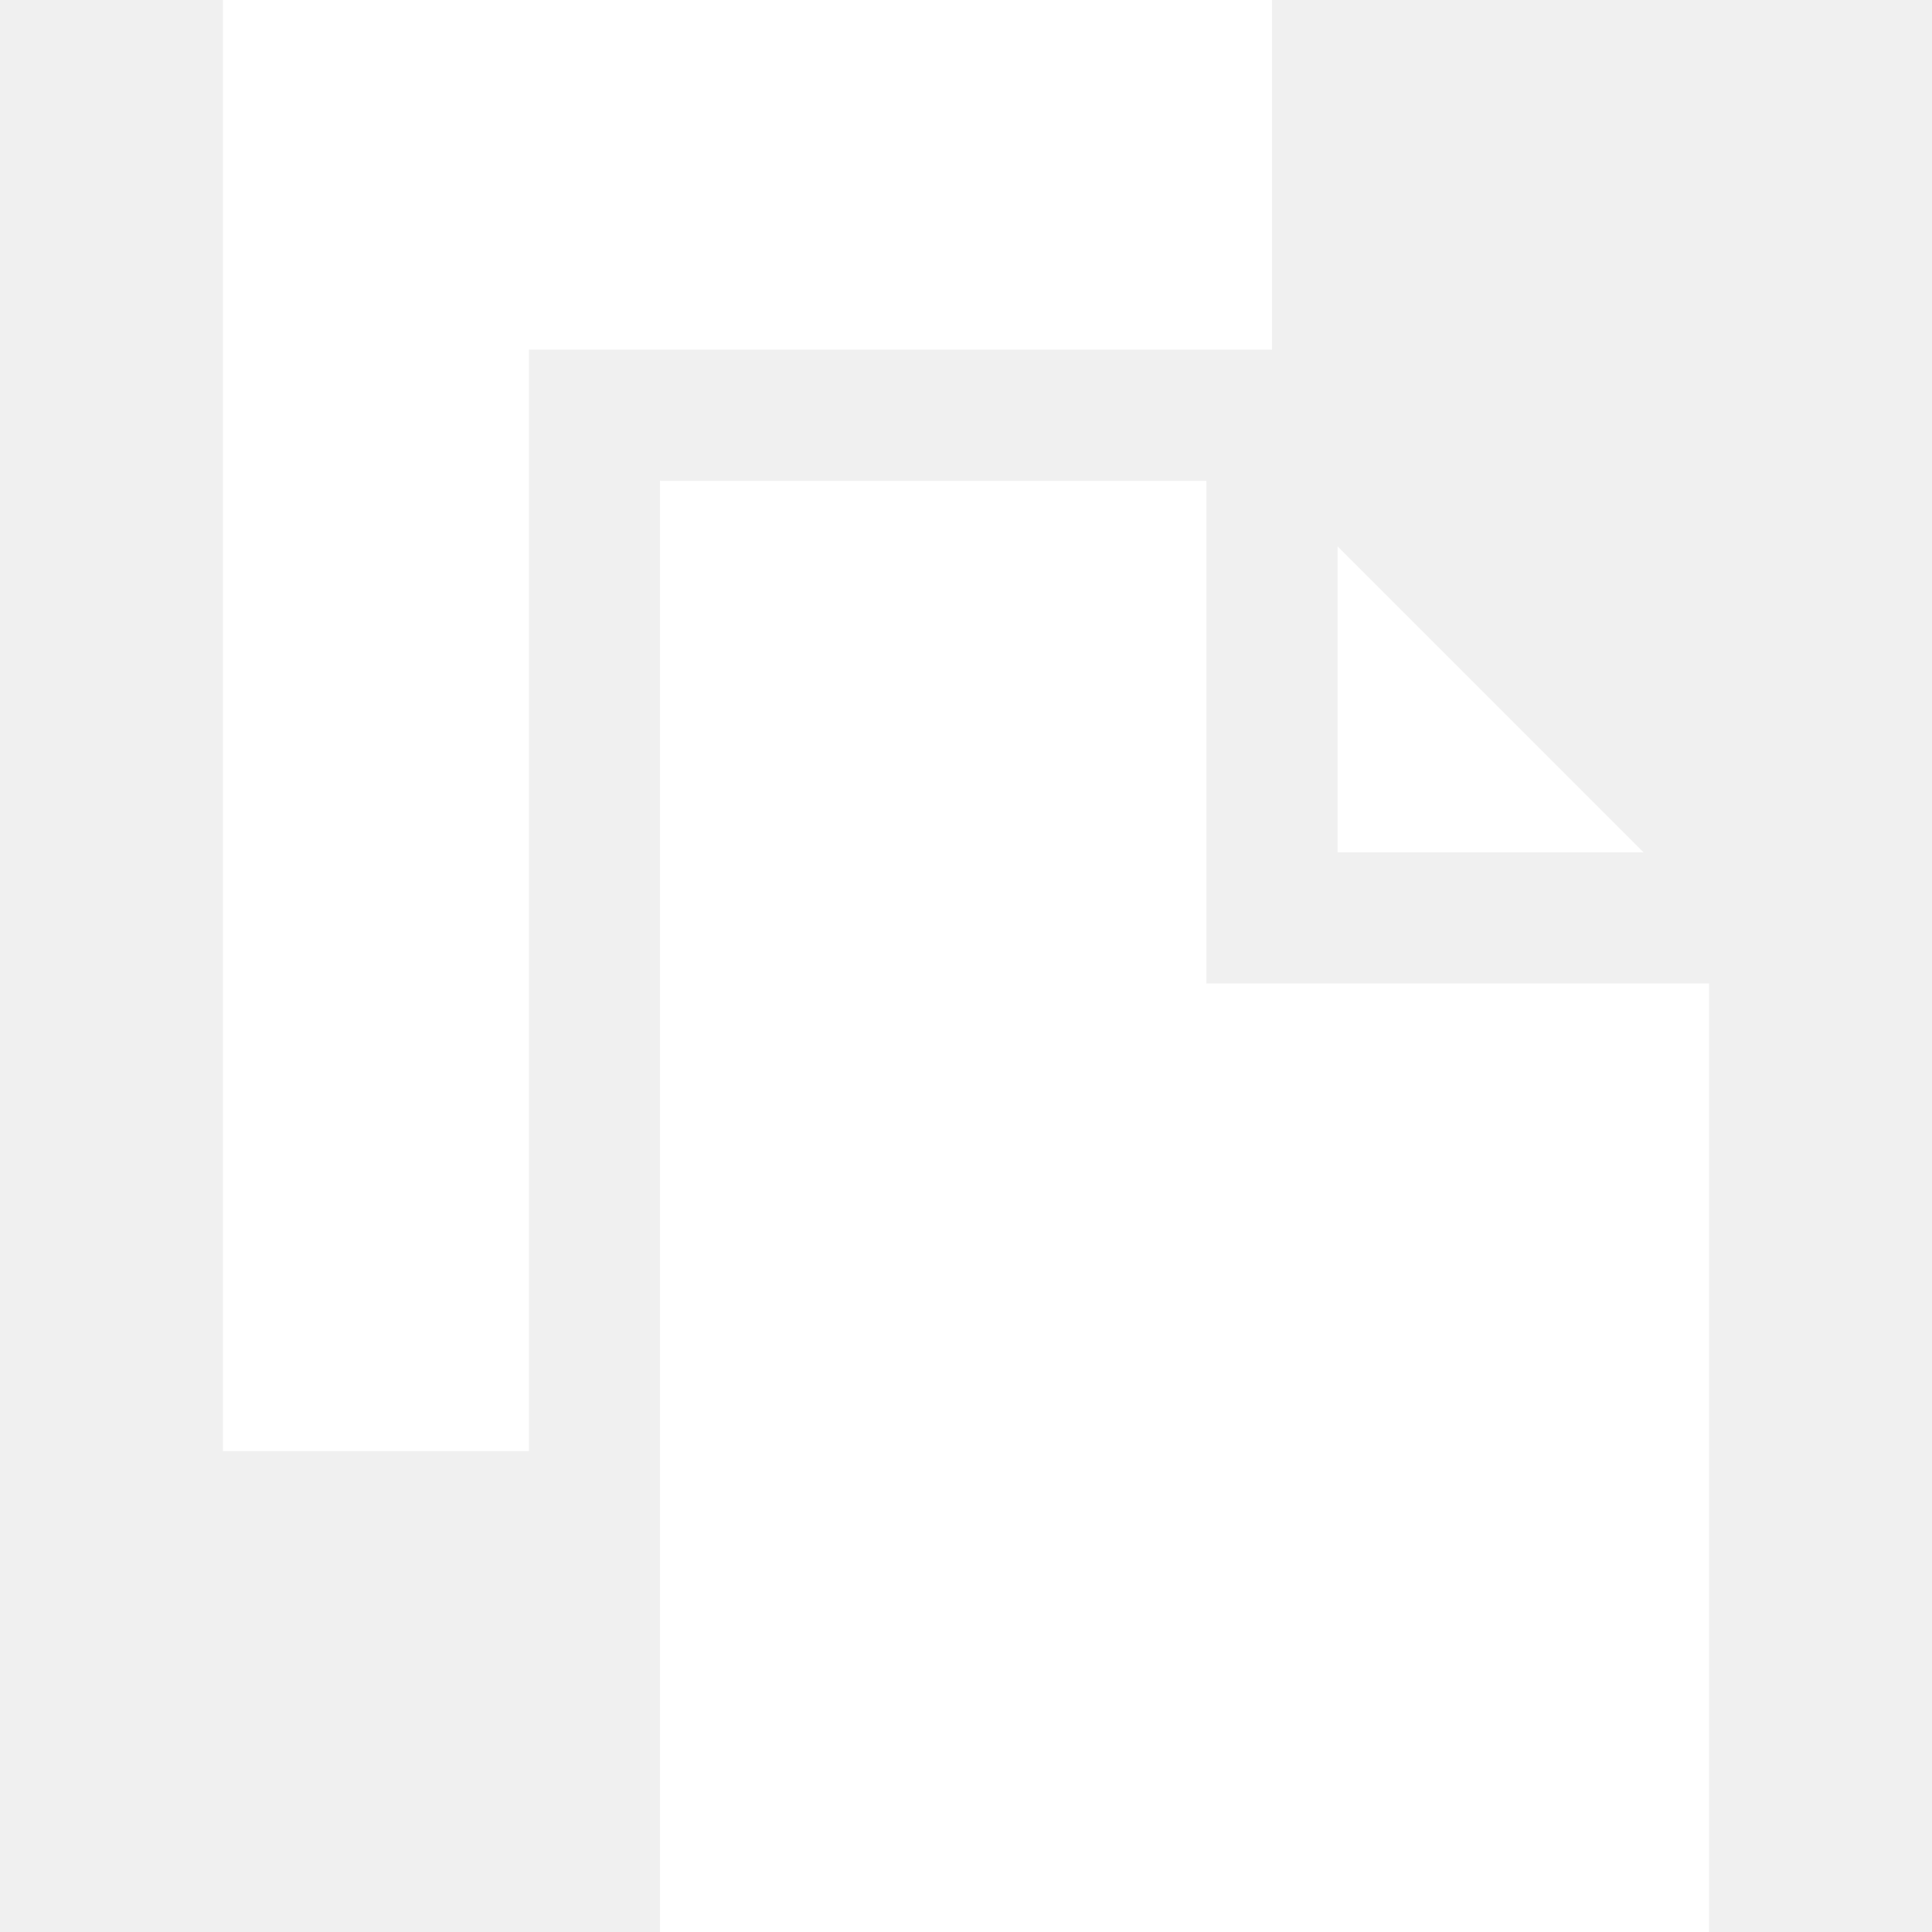
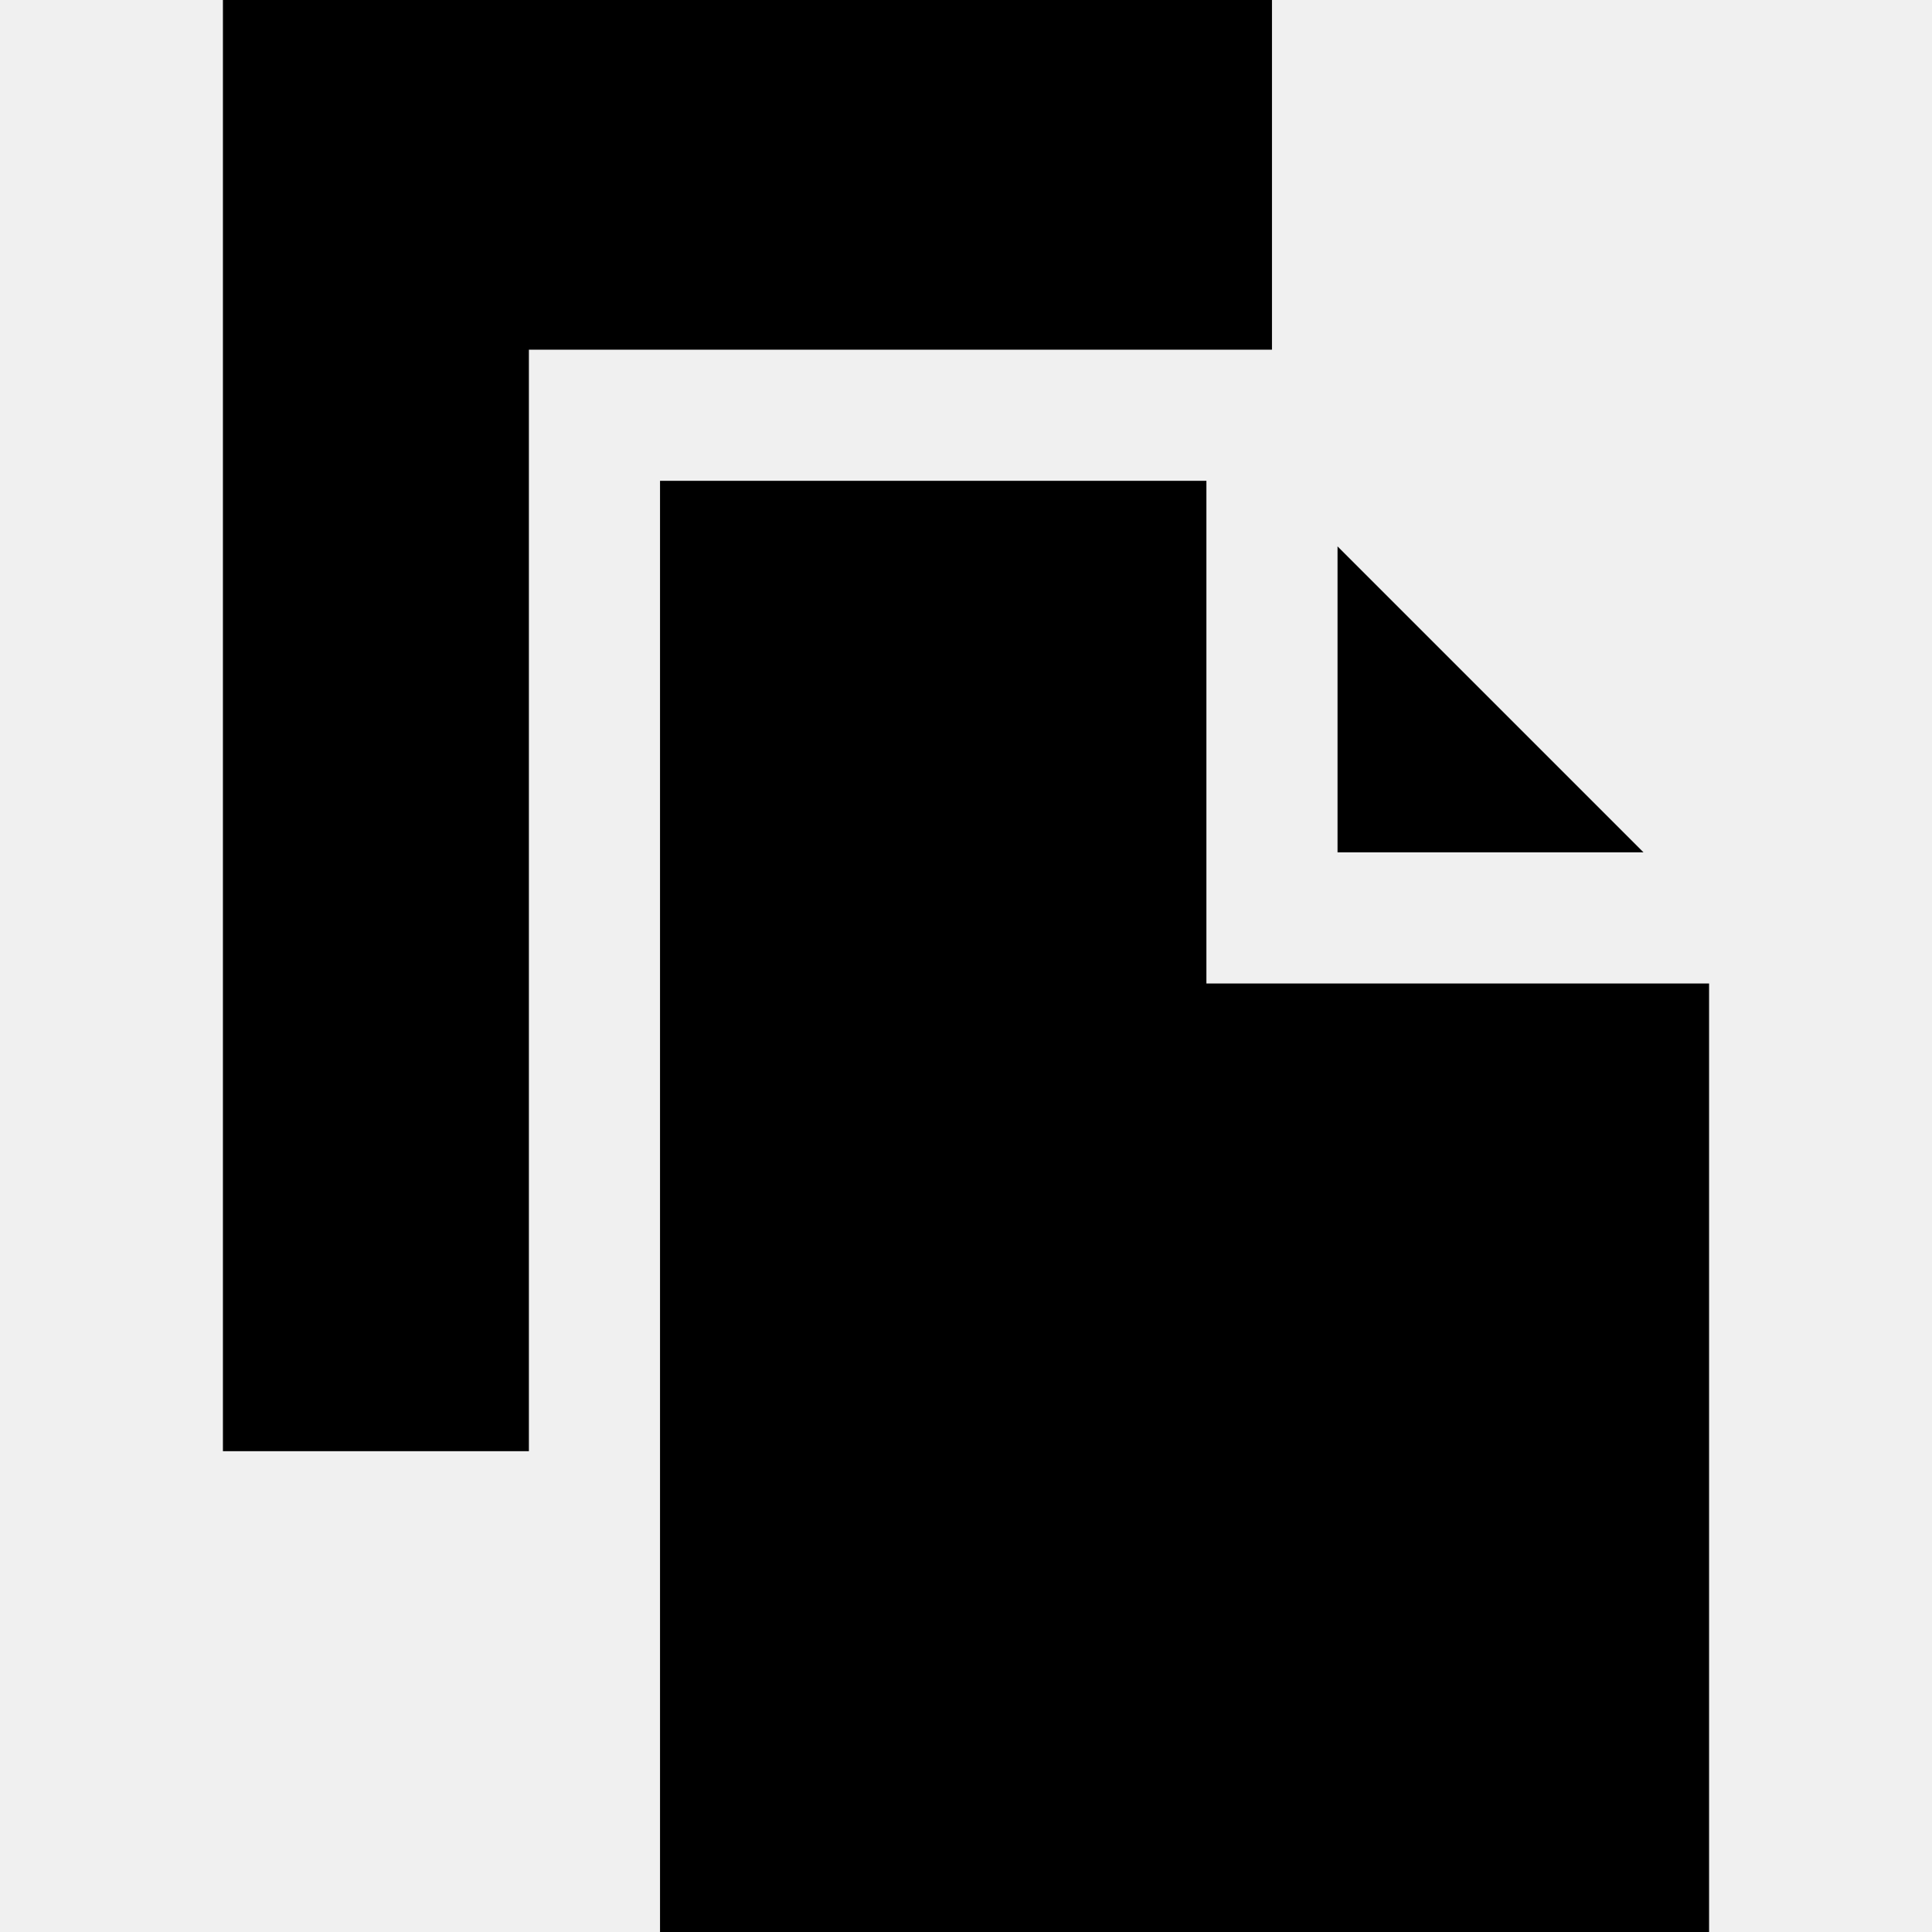
- <svg xmlns="http://www.w3.org/2000/svg" width="442" height="442" viewBox="0 0 442 442" fill="white">
+ <svg xmlns="http://www.w3.org/2000/svg" id="src" viewBox="0 0 442 442" fill="currentColor">
  <polygon points="291,0 51,0 51,332 121,332 121,80 291,80" />
  <polygon points="306,125 306,195 376,195" />
  <polygon points="276,225 276,110 151,110 151,442 391,442 391,225" />
</svg>
